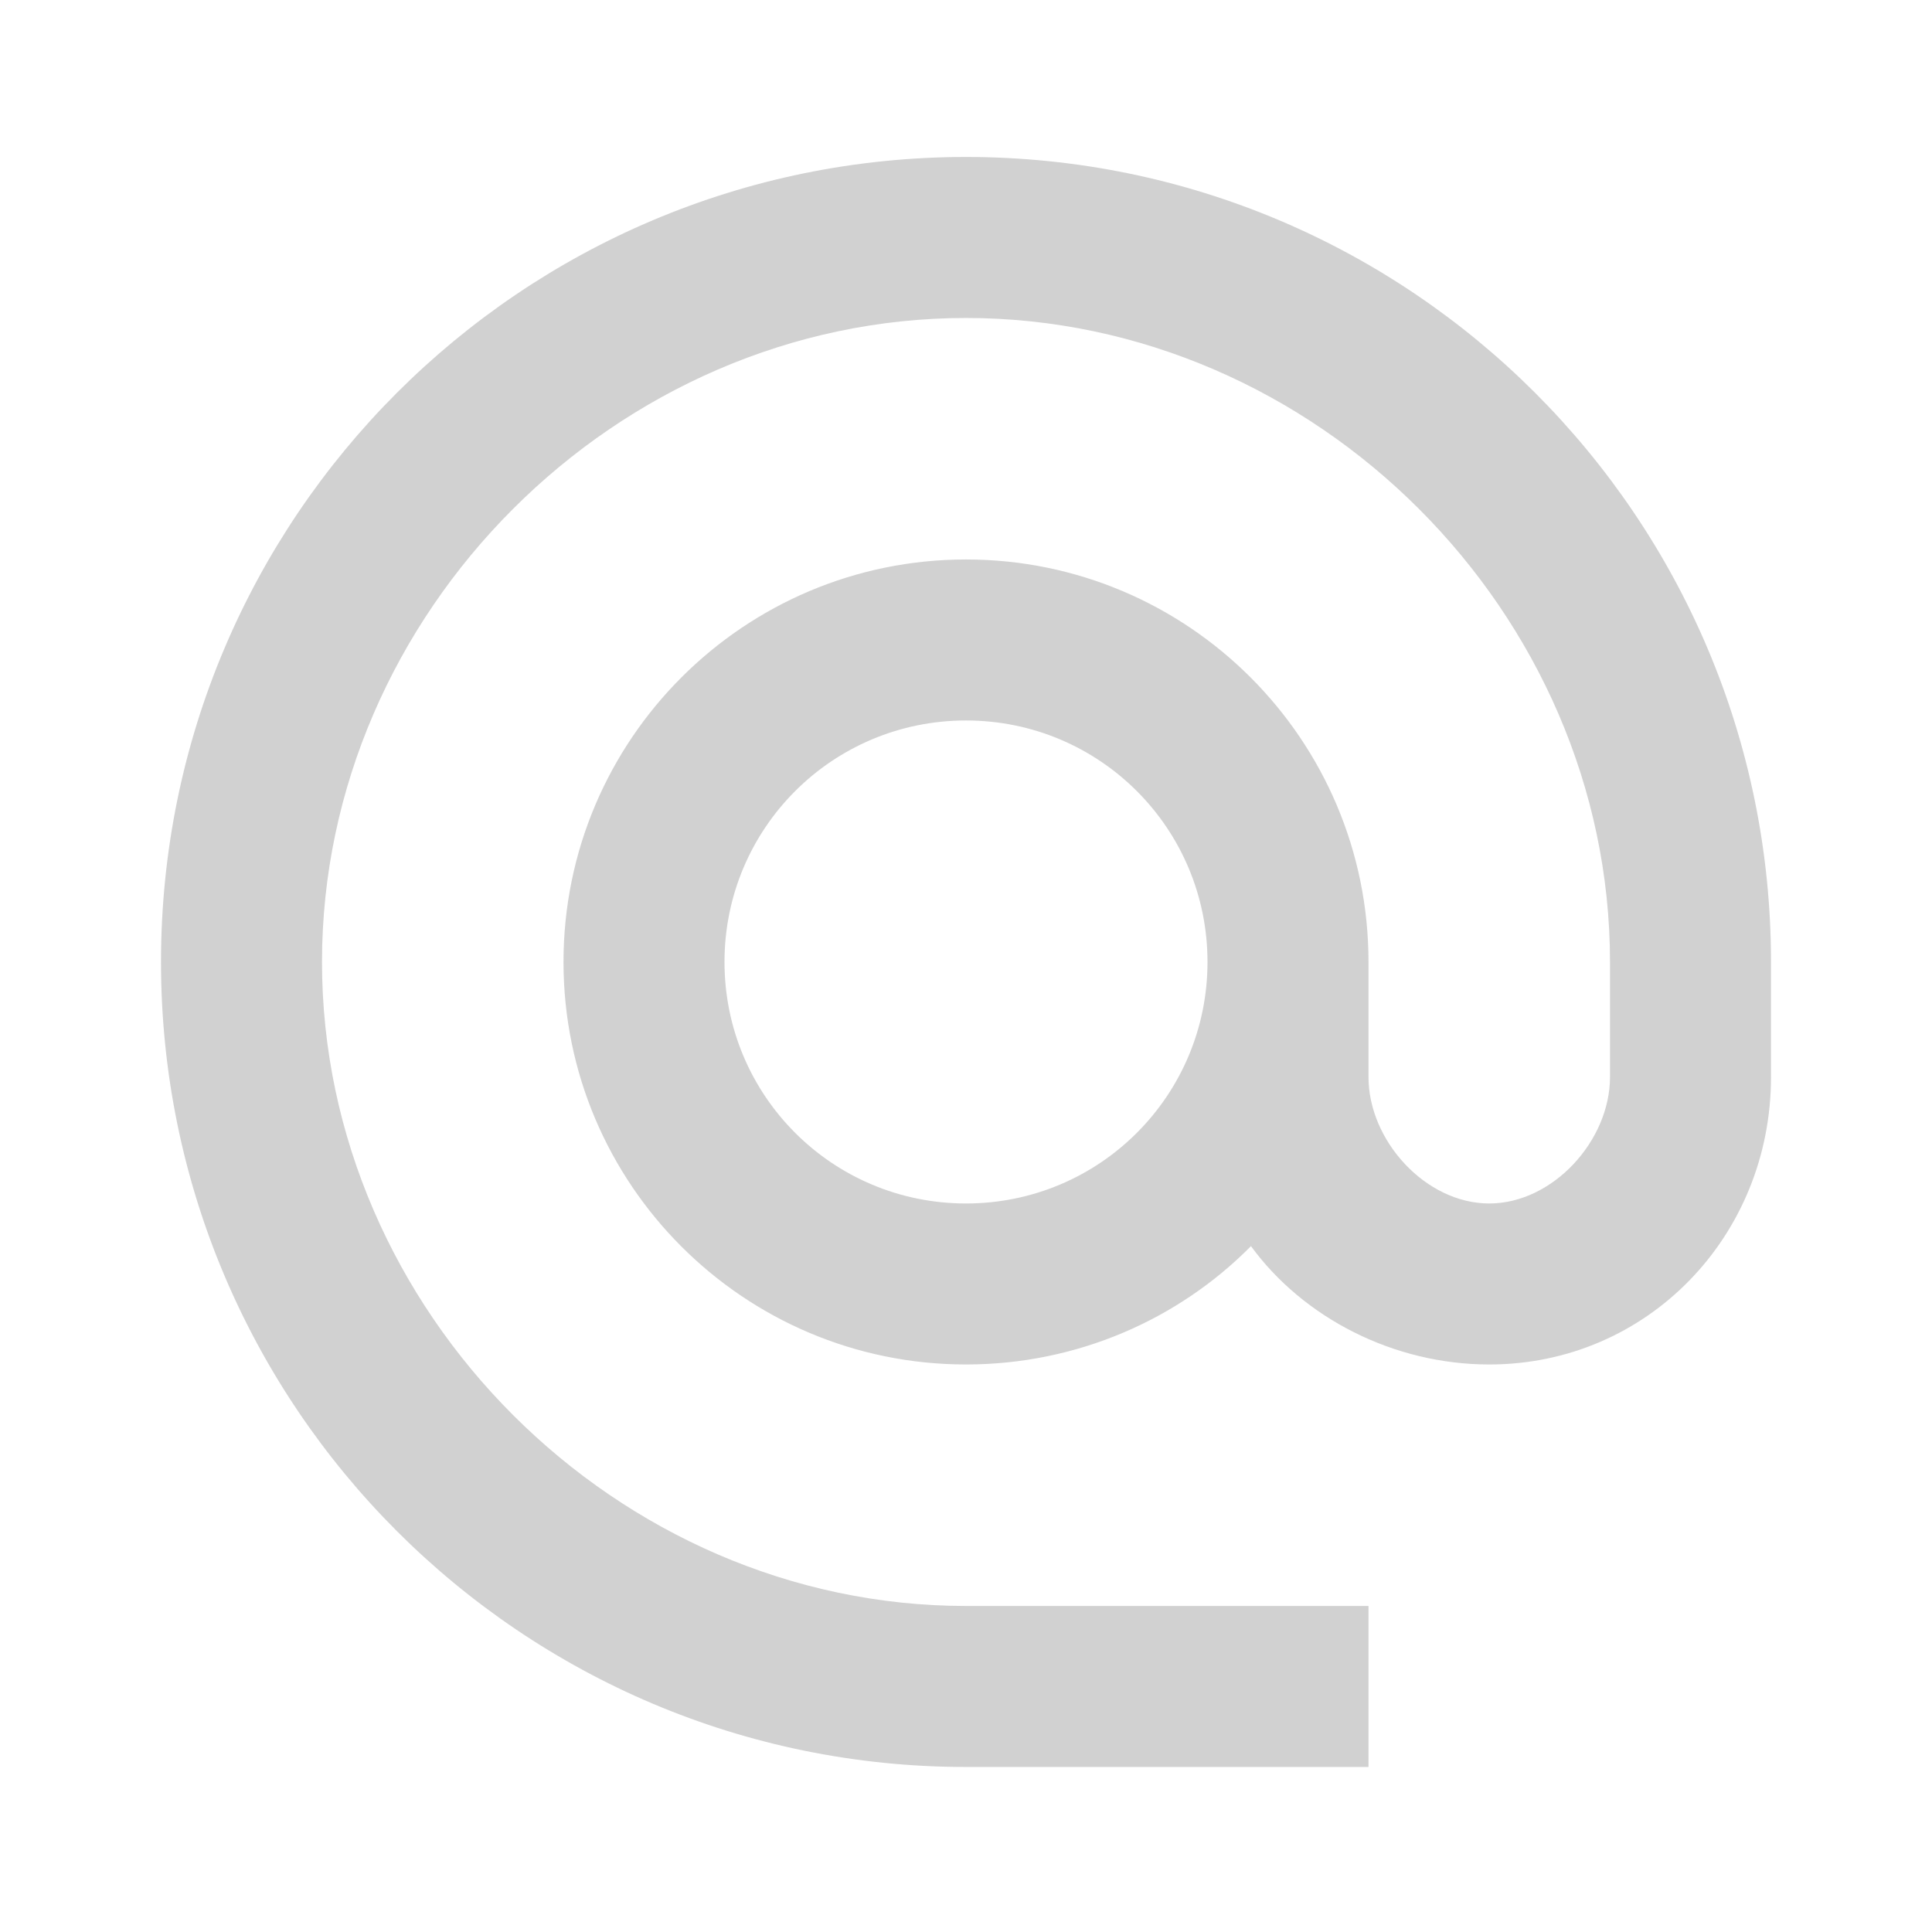
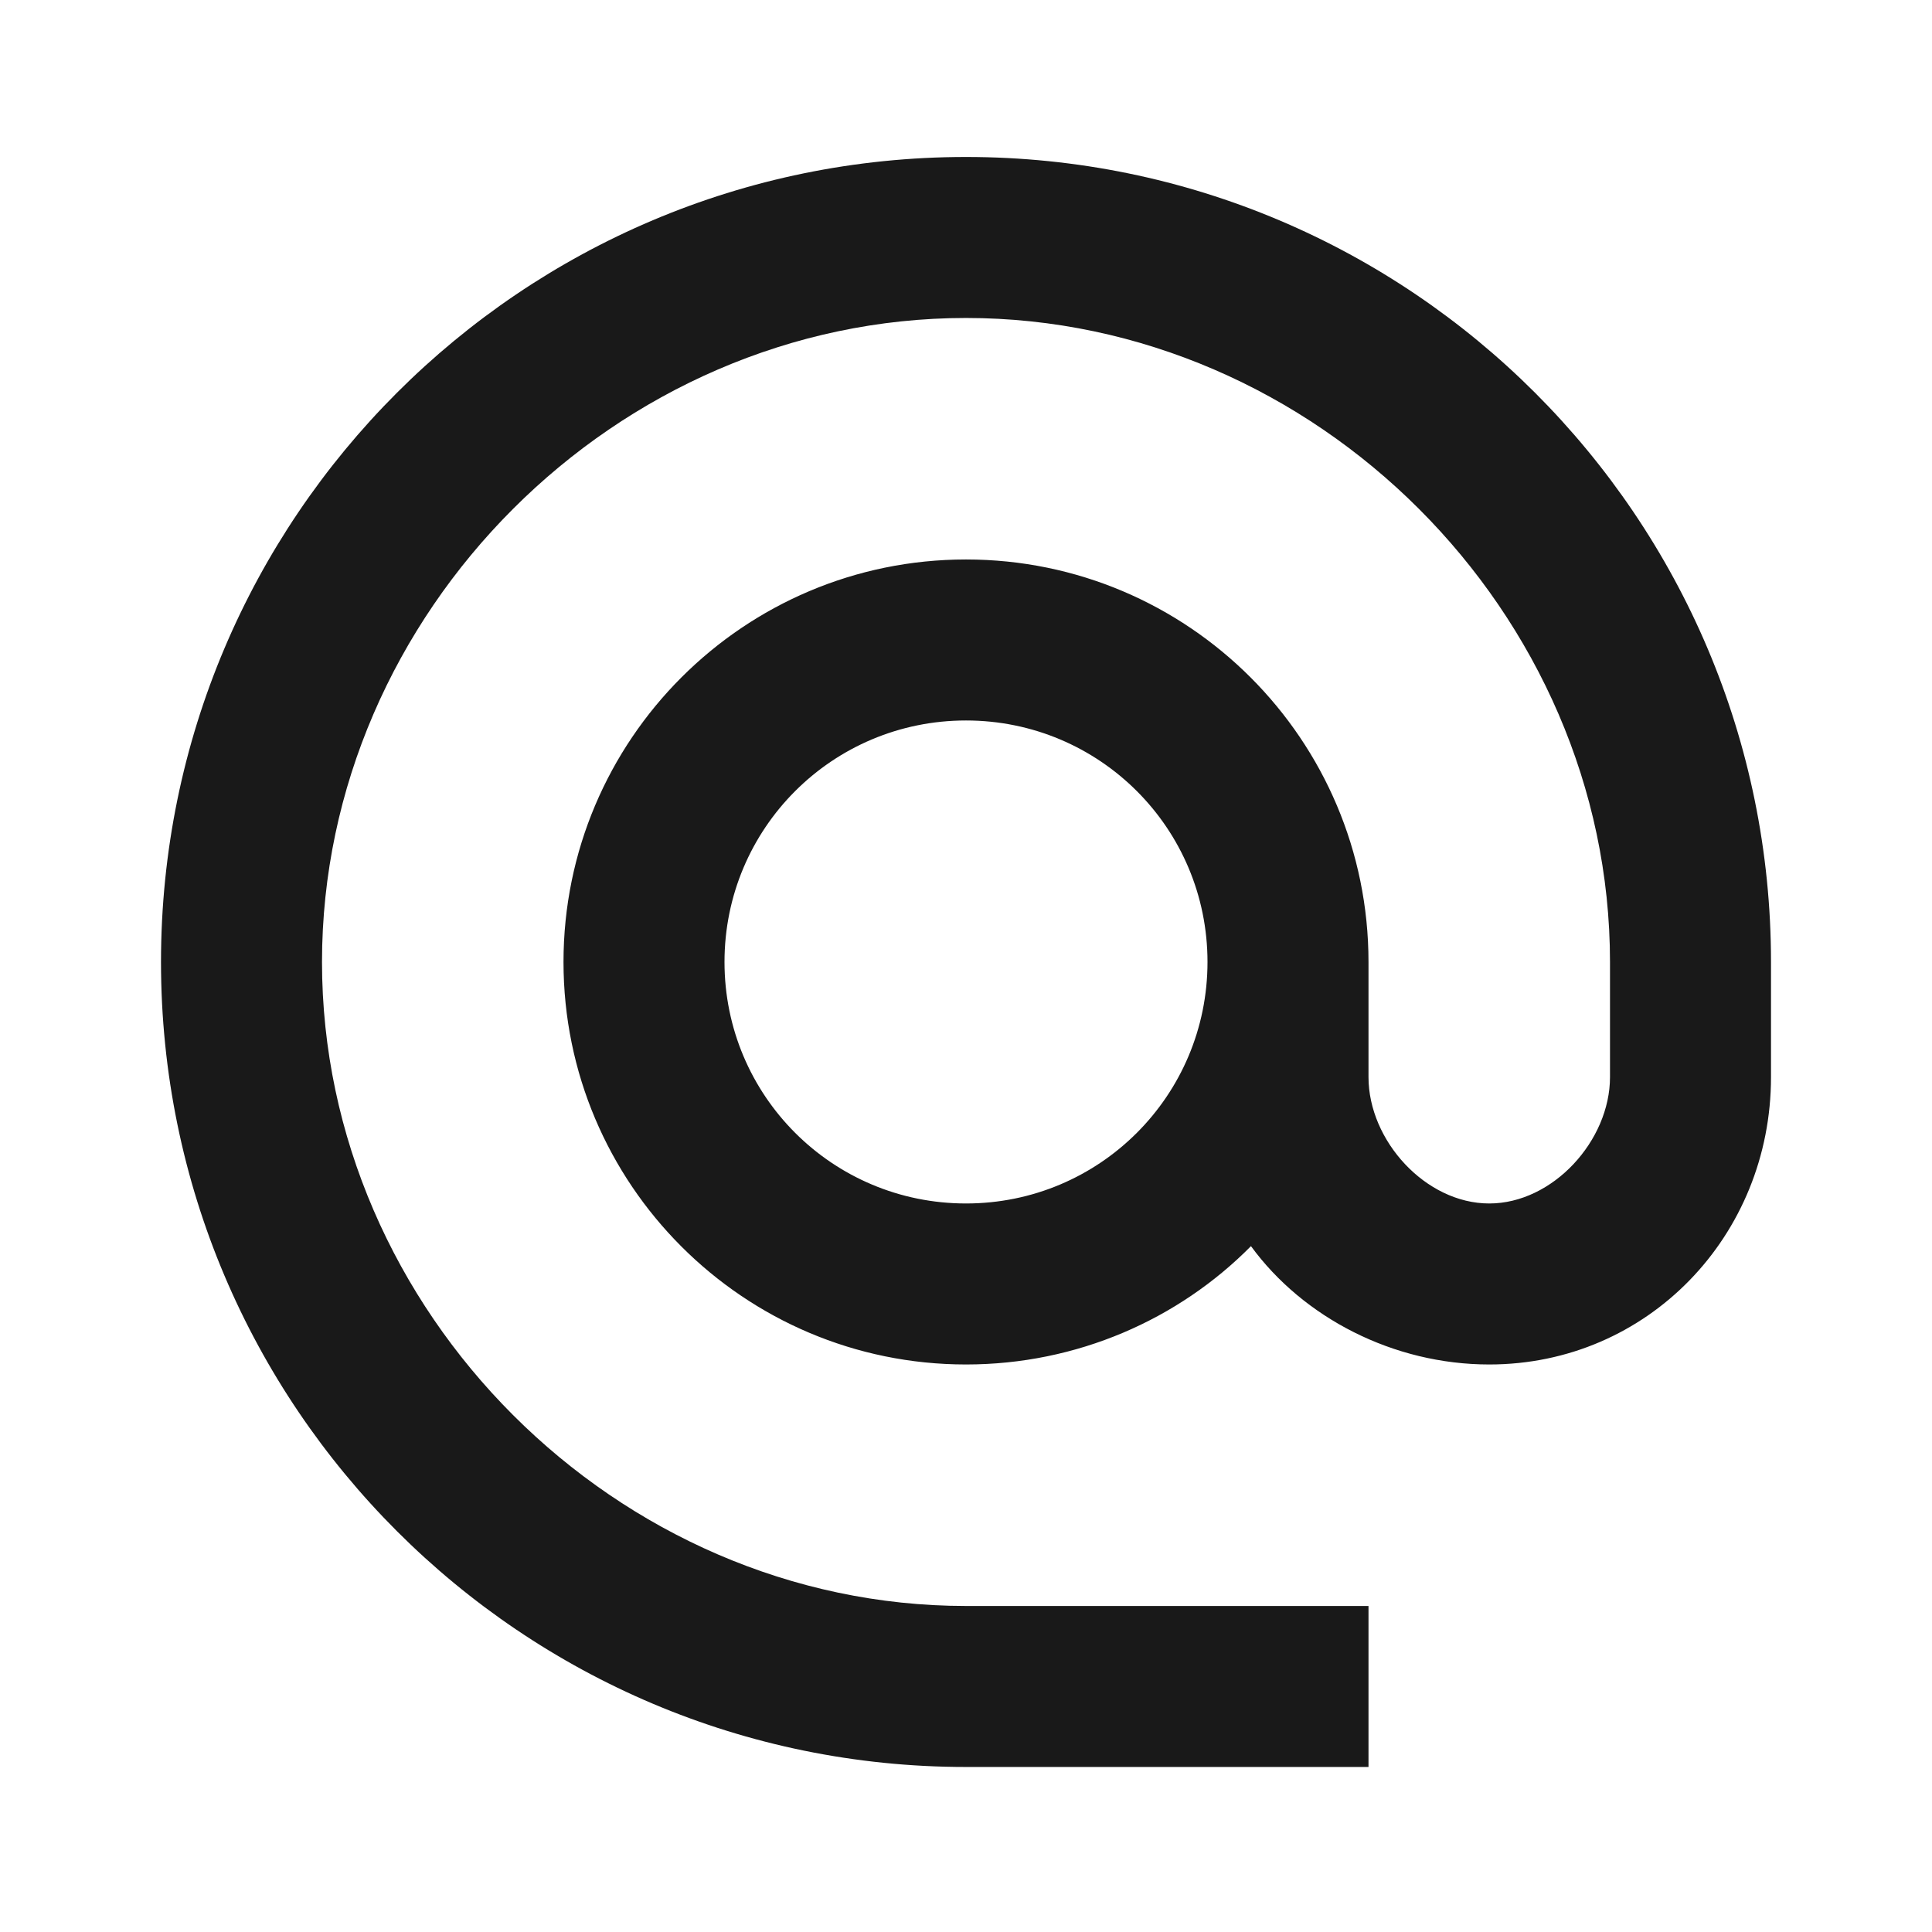
<svg xmlns="http://www.w3.org/2000/svg" width="24" height="24" viewBox="0 0 24 24">
  <path fill="none" d="M0 0h24v24H0V0z" />
-   <path fill="#CCC" fill-opacity=".9" d="M12 1.95c-5.52 0-10 4.48-10 10s4.48 10 10 10h5v-2h-5c-4.34 0-8-3.66-8-8s3.66-8 8-8 8 3.66 8 8v1.43c0 .79-.71 1.57-1.5 1.57s-1.5-.78-1.5-1.57v-1.43c0-2.76-2.24-5-5-5s-5 2.24-5 5 2.24 5 5 5c1.38 0 2.64-.56 3.54-1.47.65.89 1.77 1.47 2.96 1.47 1.97 0 3.5-1.6 3.5-3.57v-1.43c0-5.52-4.48-10-10-10zm0 13c-1.66 0-3-1.34-3-3s1.34-3 3-3 3 1.34 3 3-1.34 3-3 3z" />
+   <path fill-opacity=".9" d="M12 1.95c-5.52 0-10 4.48-10 10s4.48 10 10 10h5v-2h-5c-4.34 0-8-3.66-8-8s3.66-8 8-8 8 3.66 8 8v1.43c0 .79-.71 1.57-1.5 1.57s-1.5-.78-1.5-1.57v-1.43c0-2.76-2.24-5-5-5s-5 2.24-5 5 2.24 5 5 5c1.38 0 2.64-.56 3.54-1.47.65.89 1.77 1.47 2.96 1.47 1.97 0 3.5-1.6 3.5-3.57v-1.43c0-5.52-4.48-10-10-10zm0 13c-1.66 0-3-1.34-3-3s1.34-3 3-3 3 1.34 3 3-1.34 3-3 3z" />
</svg>
